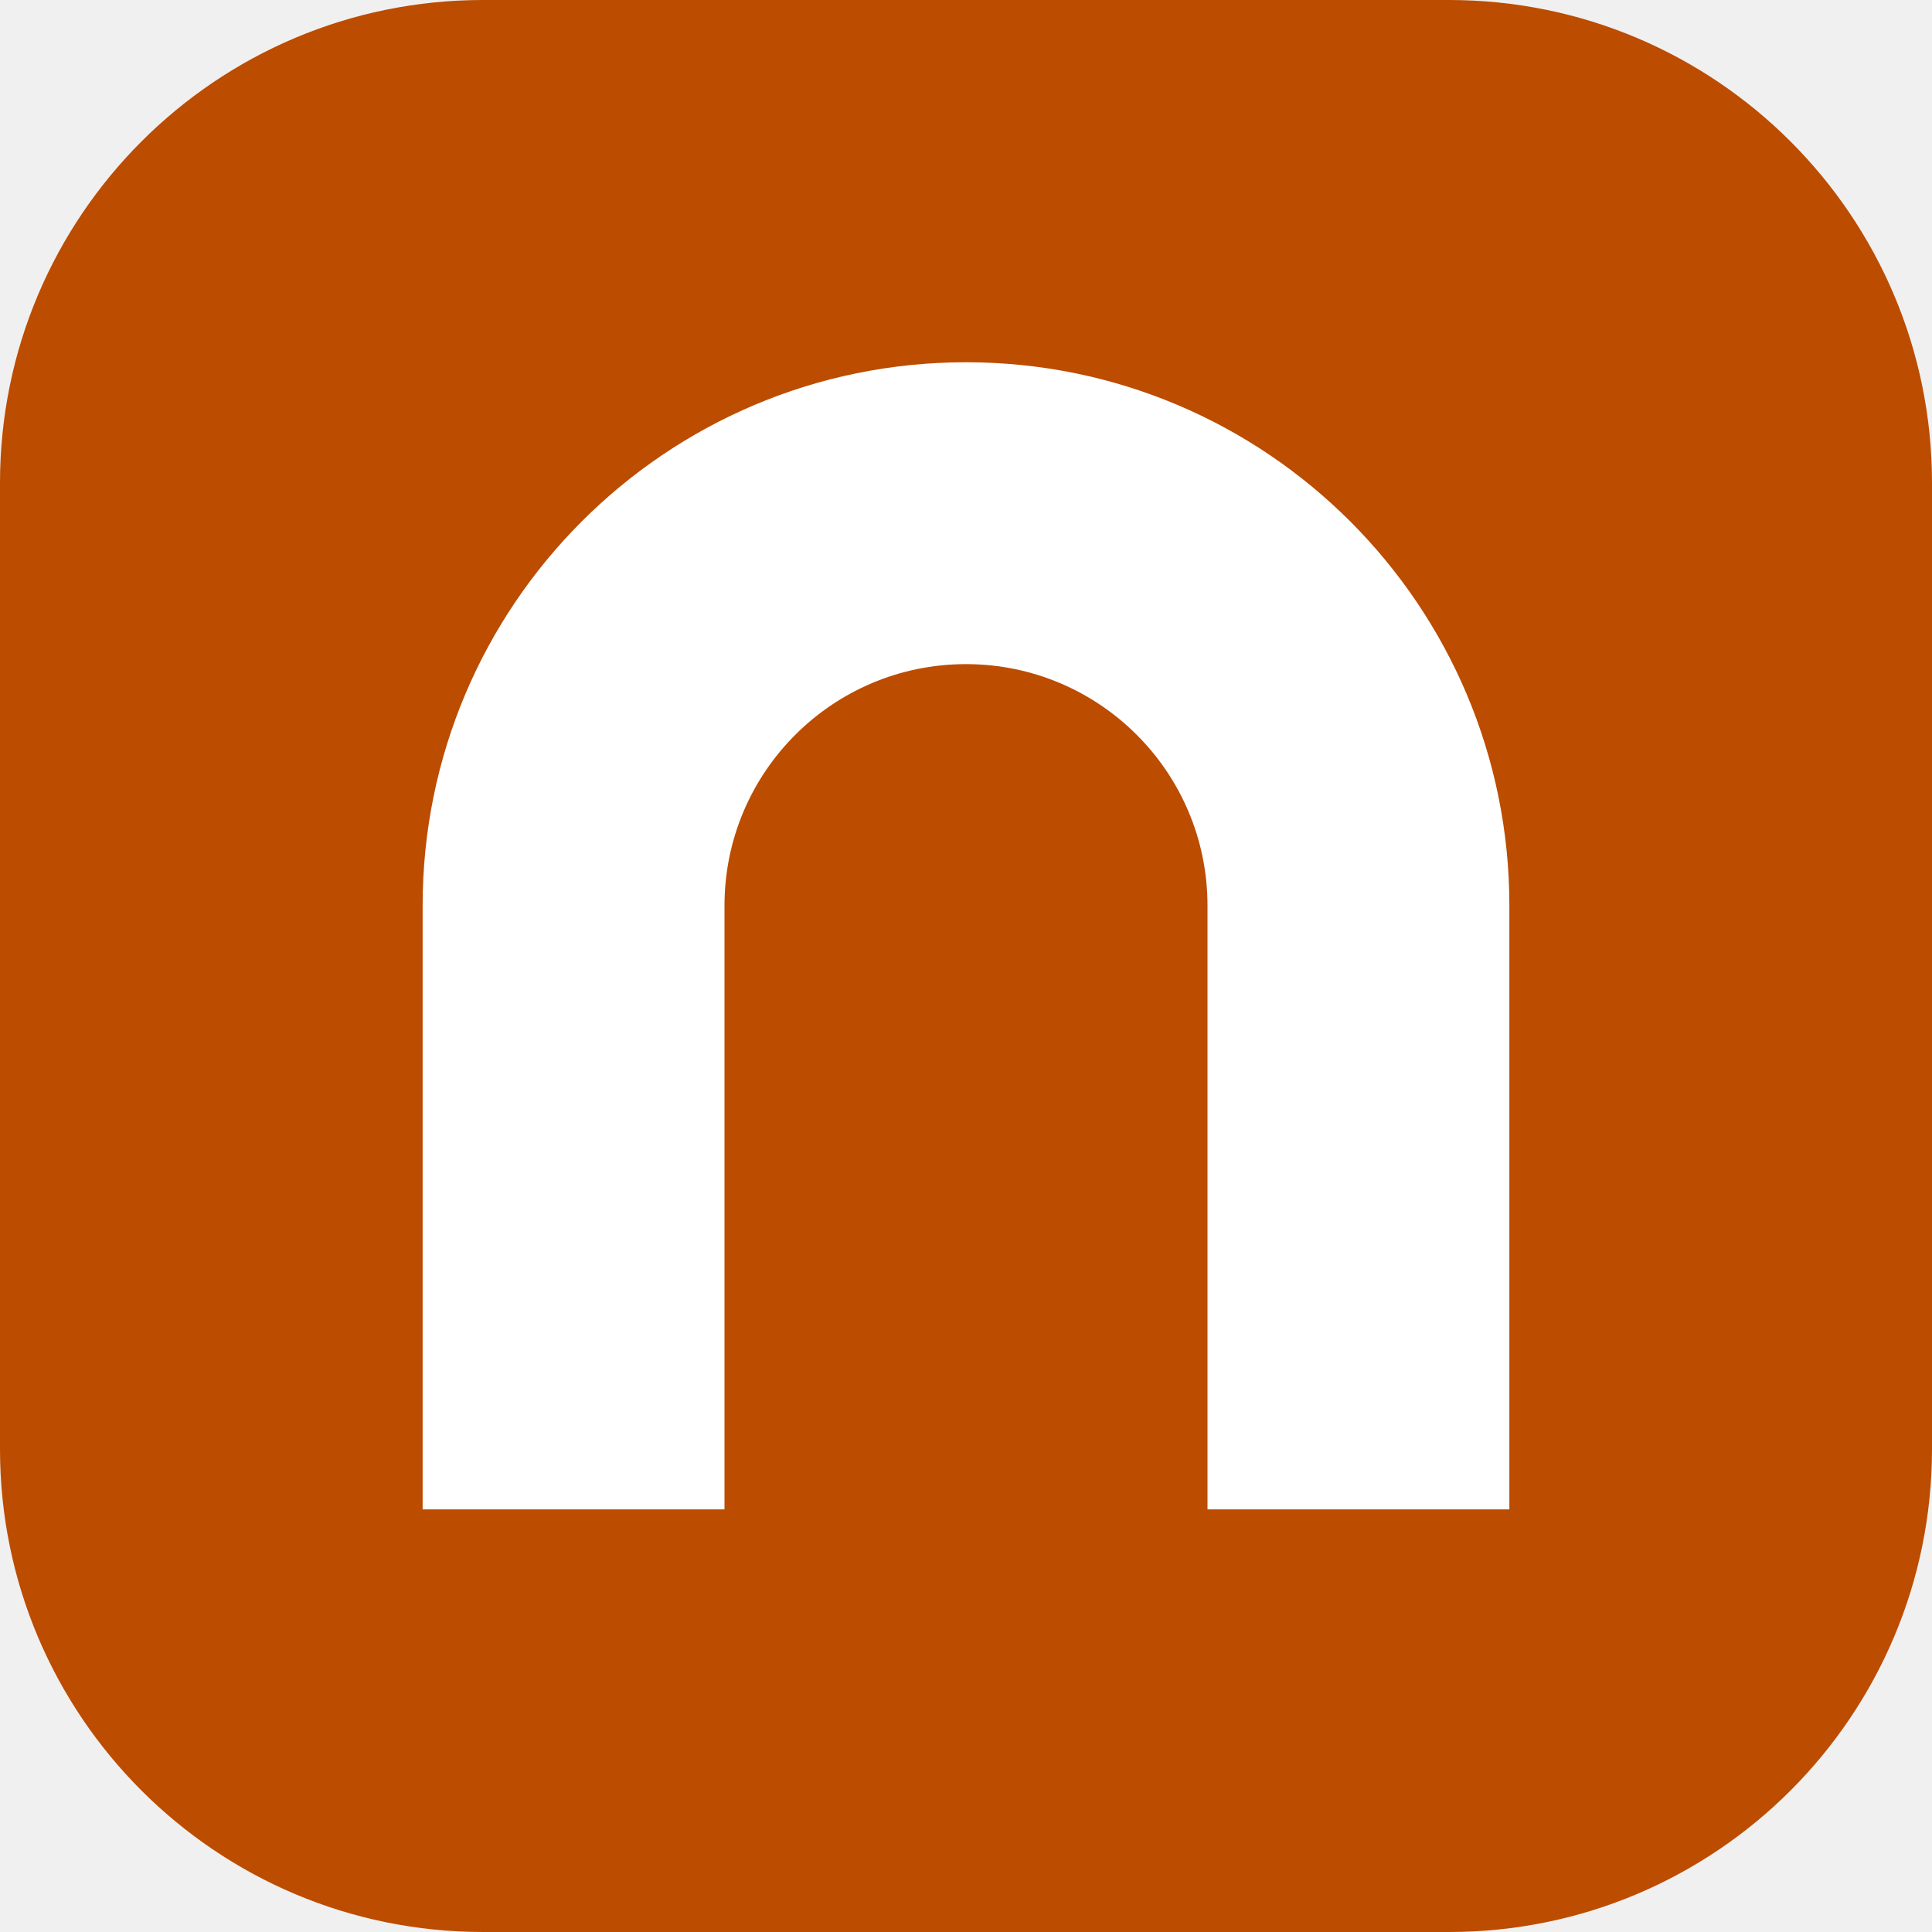
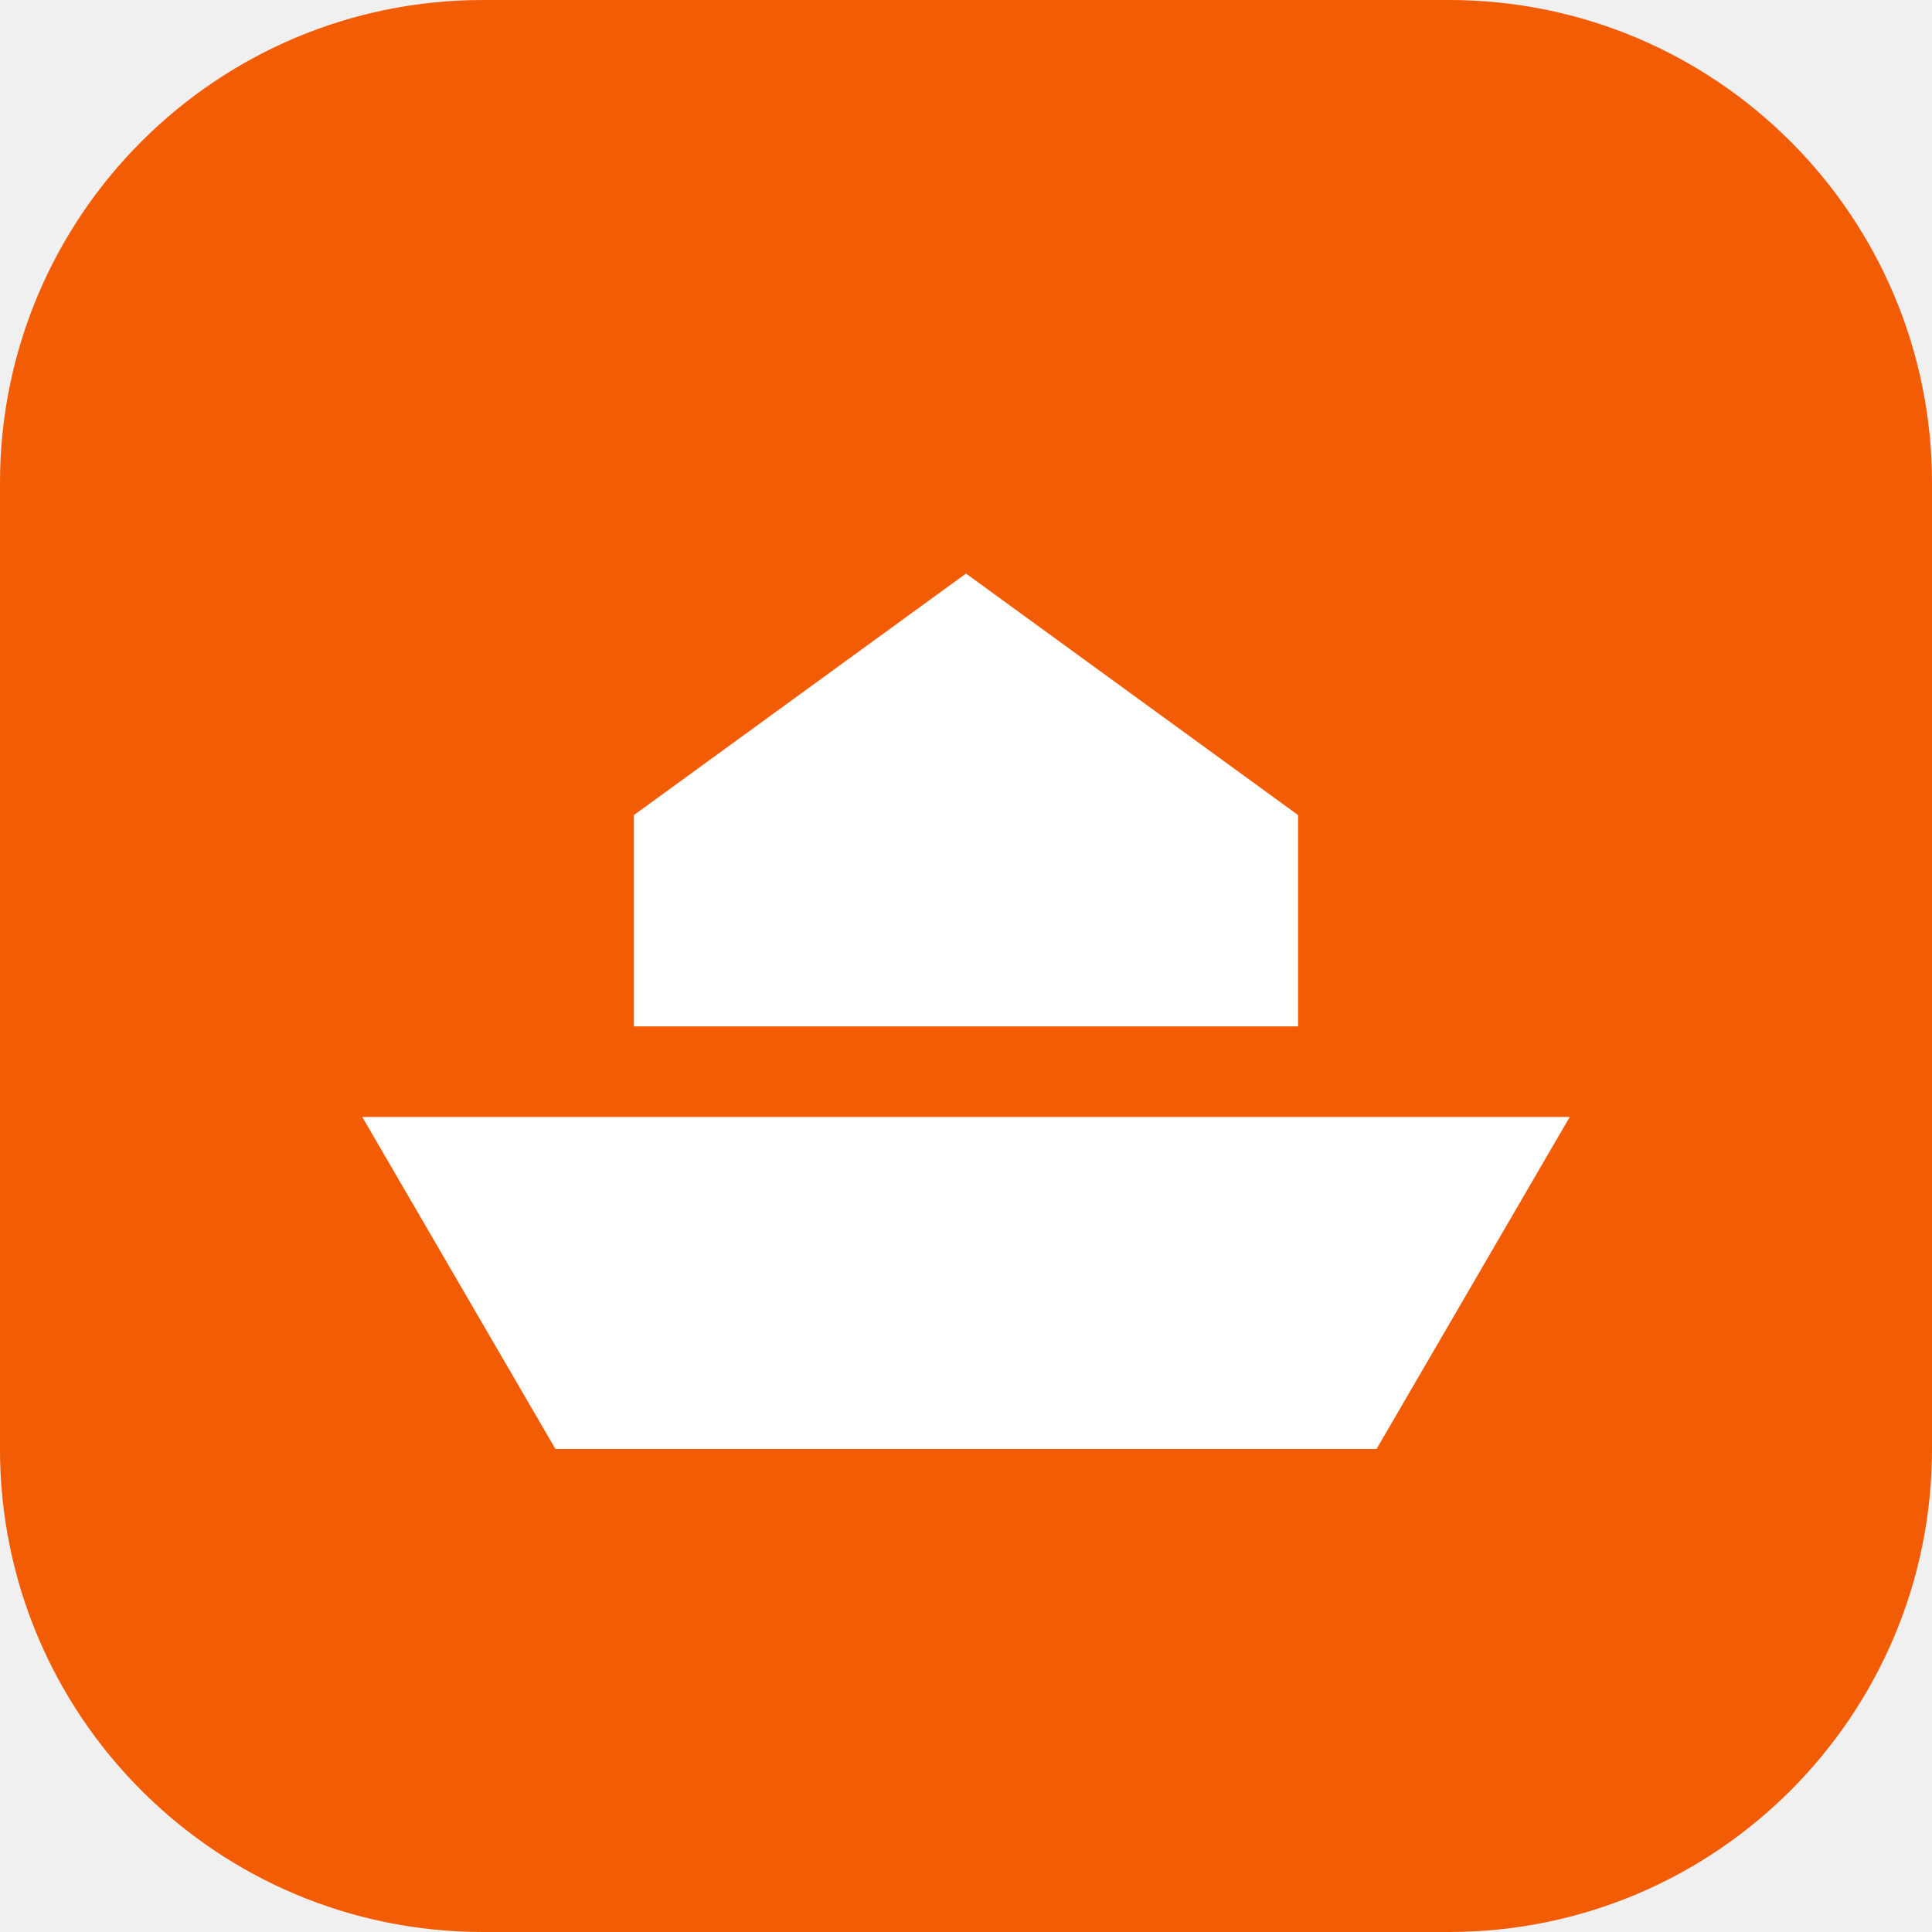
<svg xmlns="http://www.w3.org/2000/svg" viewBox="0 0 32 32">
-   <rect width="32" height="32" rx="8" fill="#bc4c00" />
-   <path transform="translate(4 4)" fill="#fff" d="M3 21V11a9 9 0 0 1 18 0v10h-5V11a4 4 0 0 0-8 0v10z" />
+   <rect width="32" height="32" rx="8" fill="#f25c05" />
+   <g transform="translate(4 4)" color="#ffffff" fill="#ffffff">
+     <path d="M2 14.5h20l-3.2 5.5H5.2zM6.5 13V9.5L12 5.5l5.5 4V13z" />
+   </g>
</svg>
